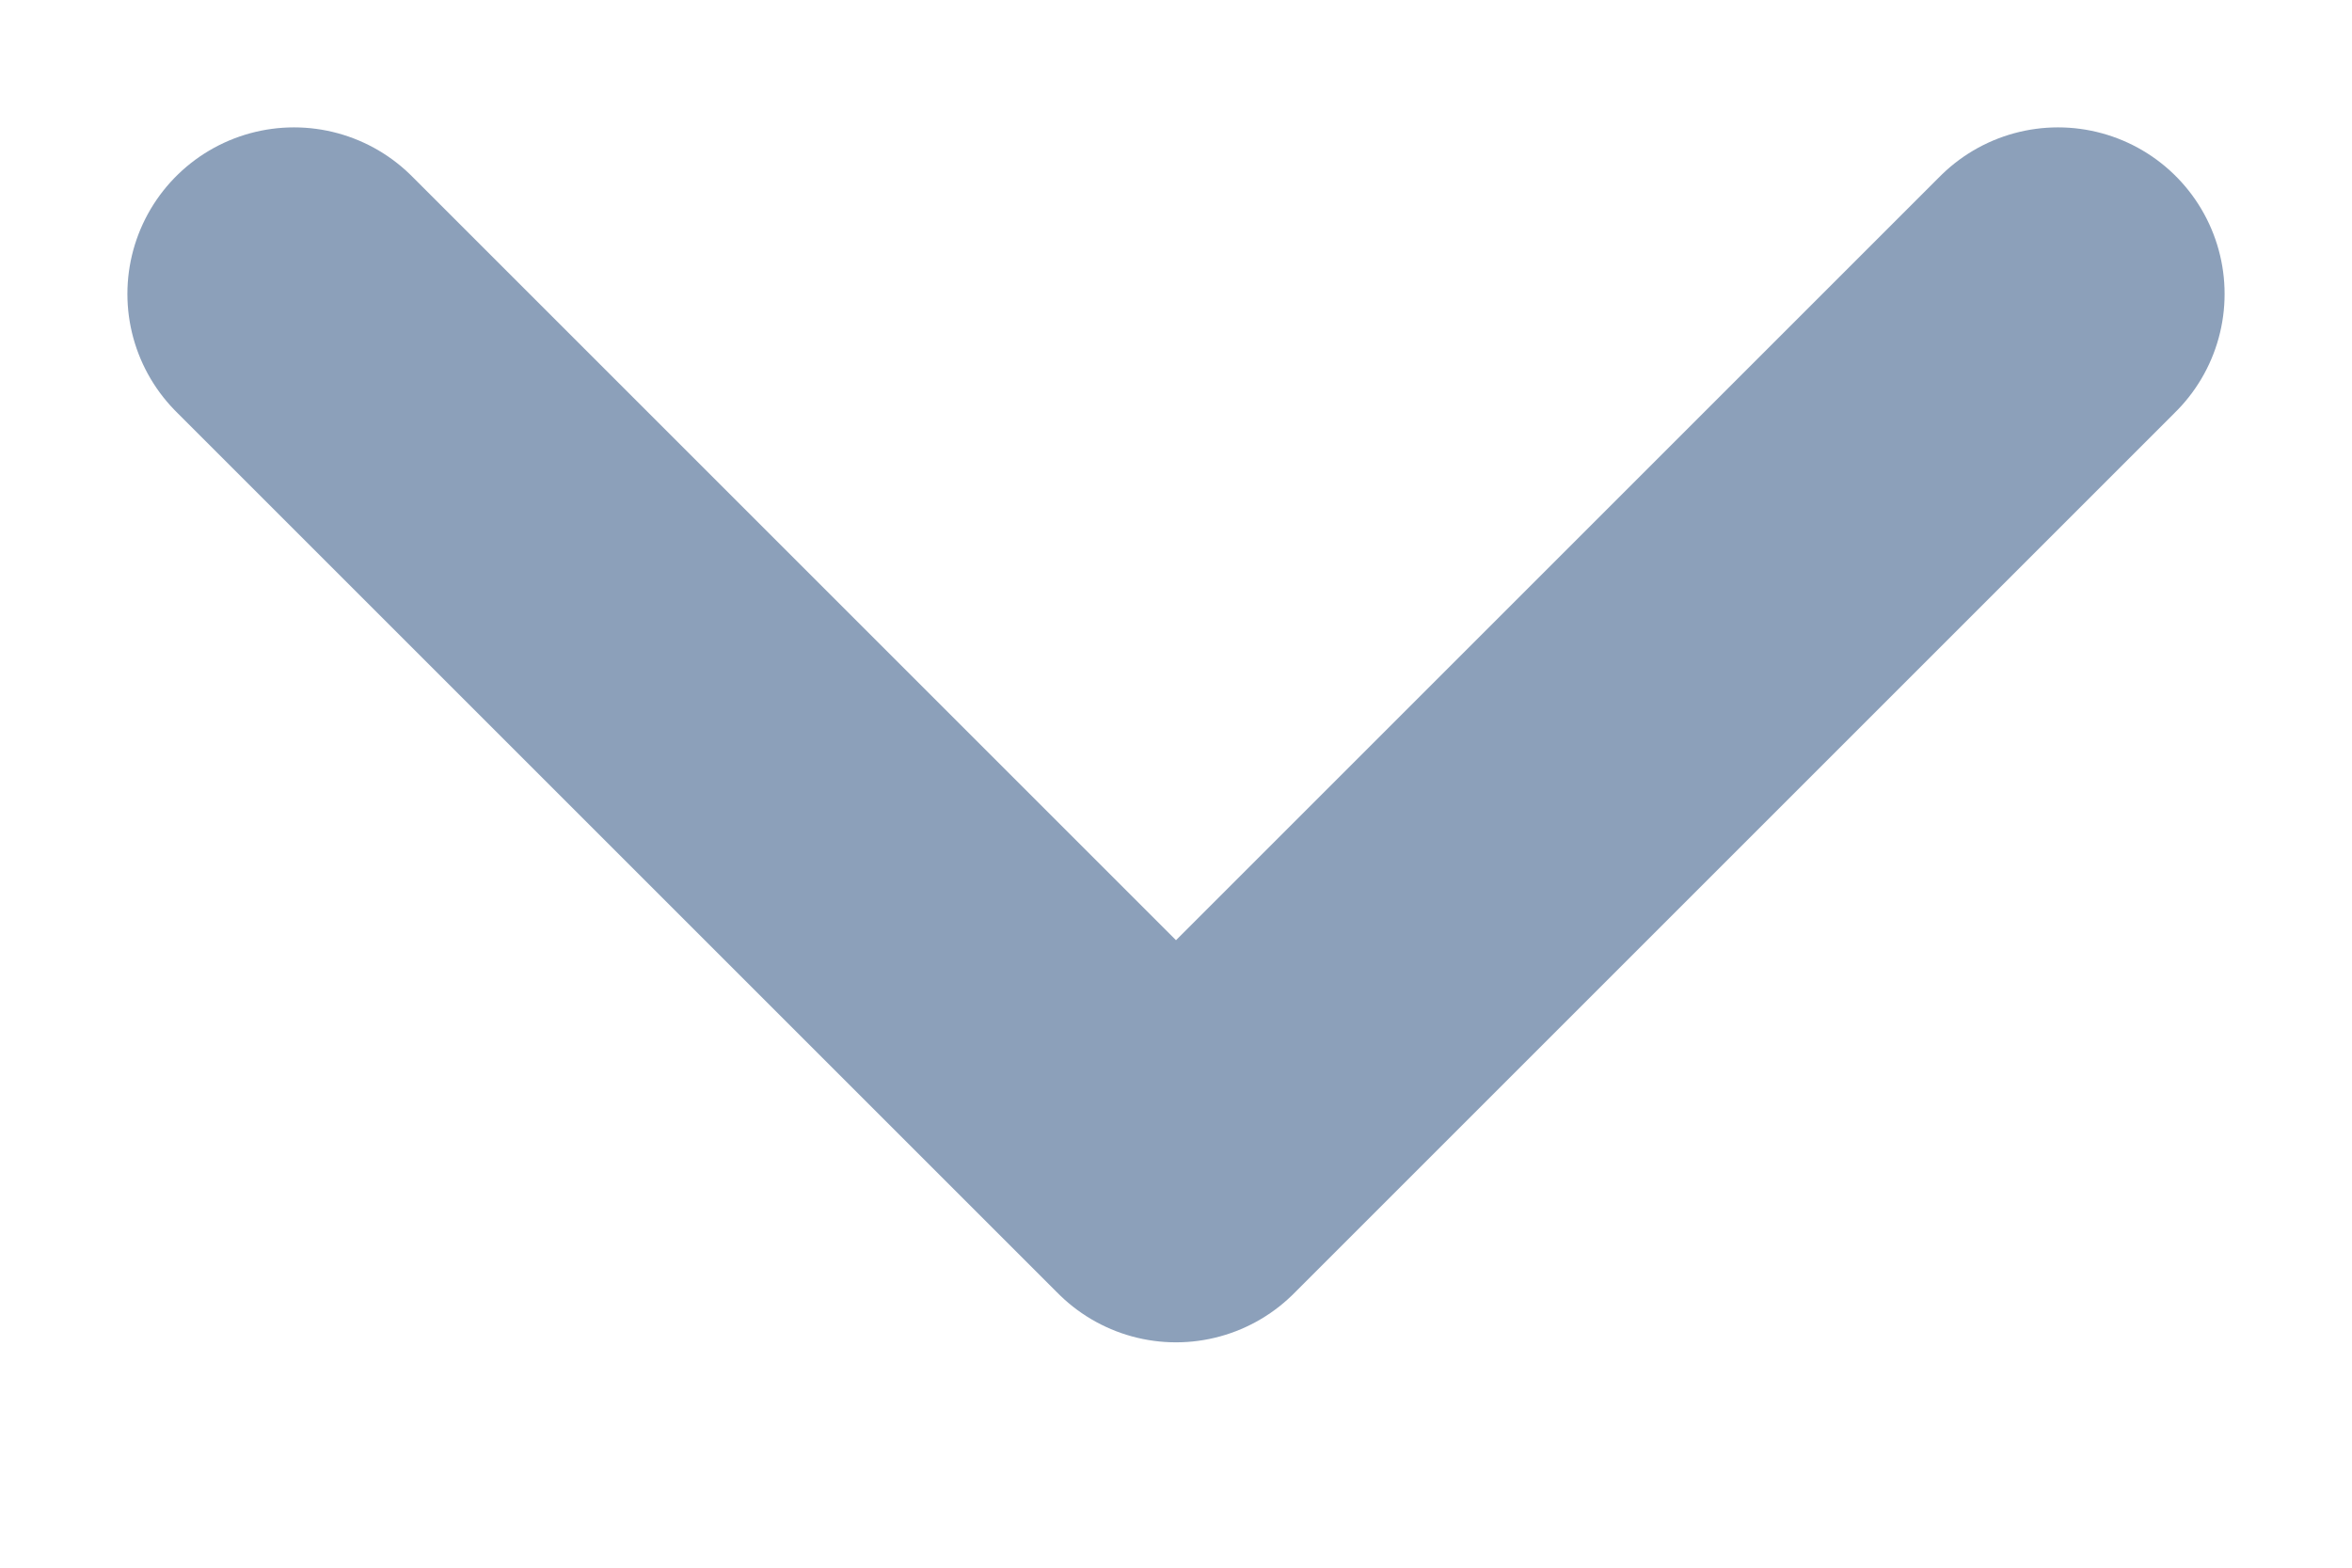
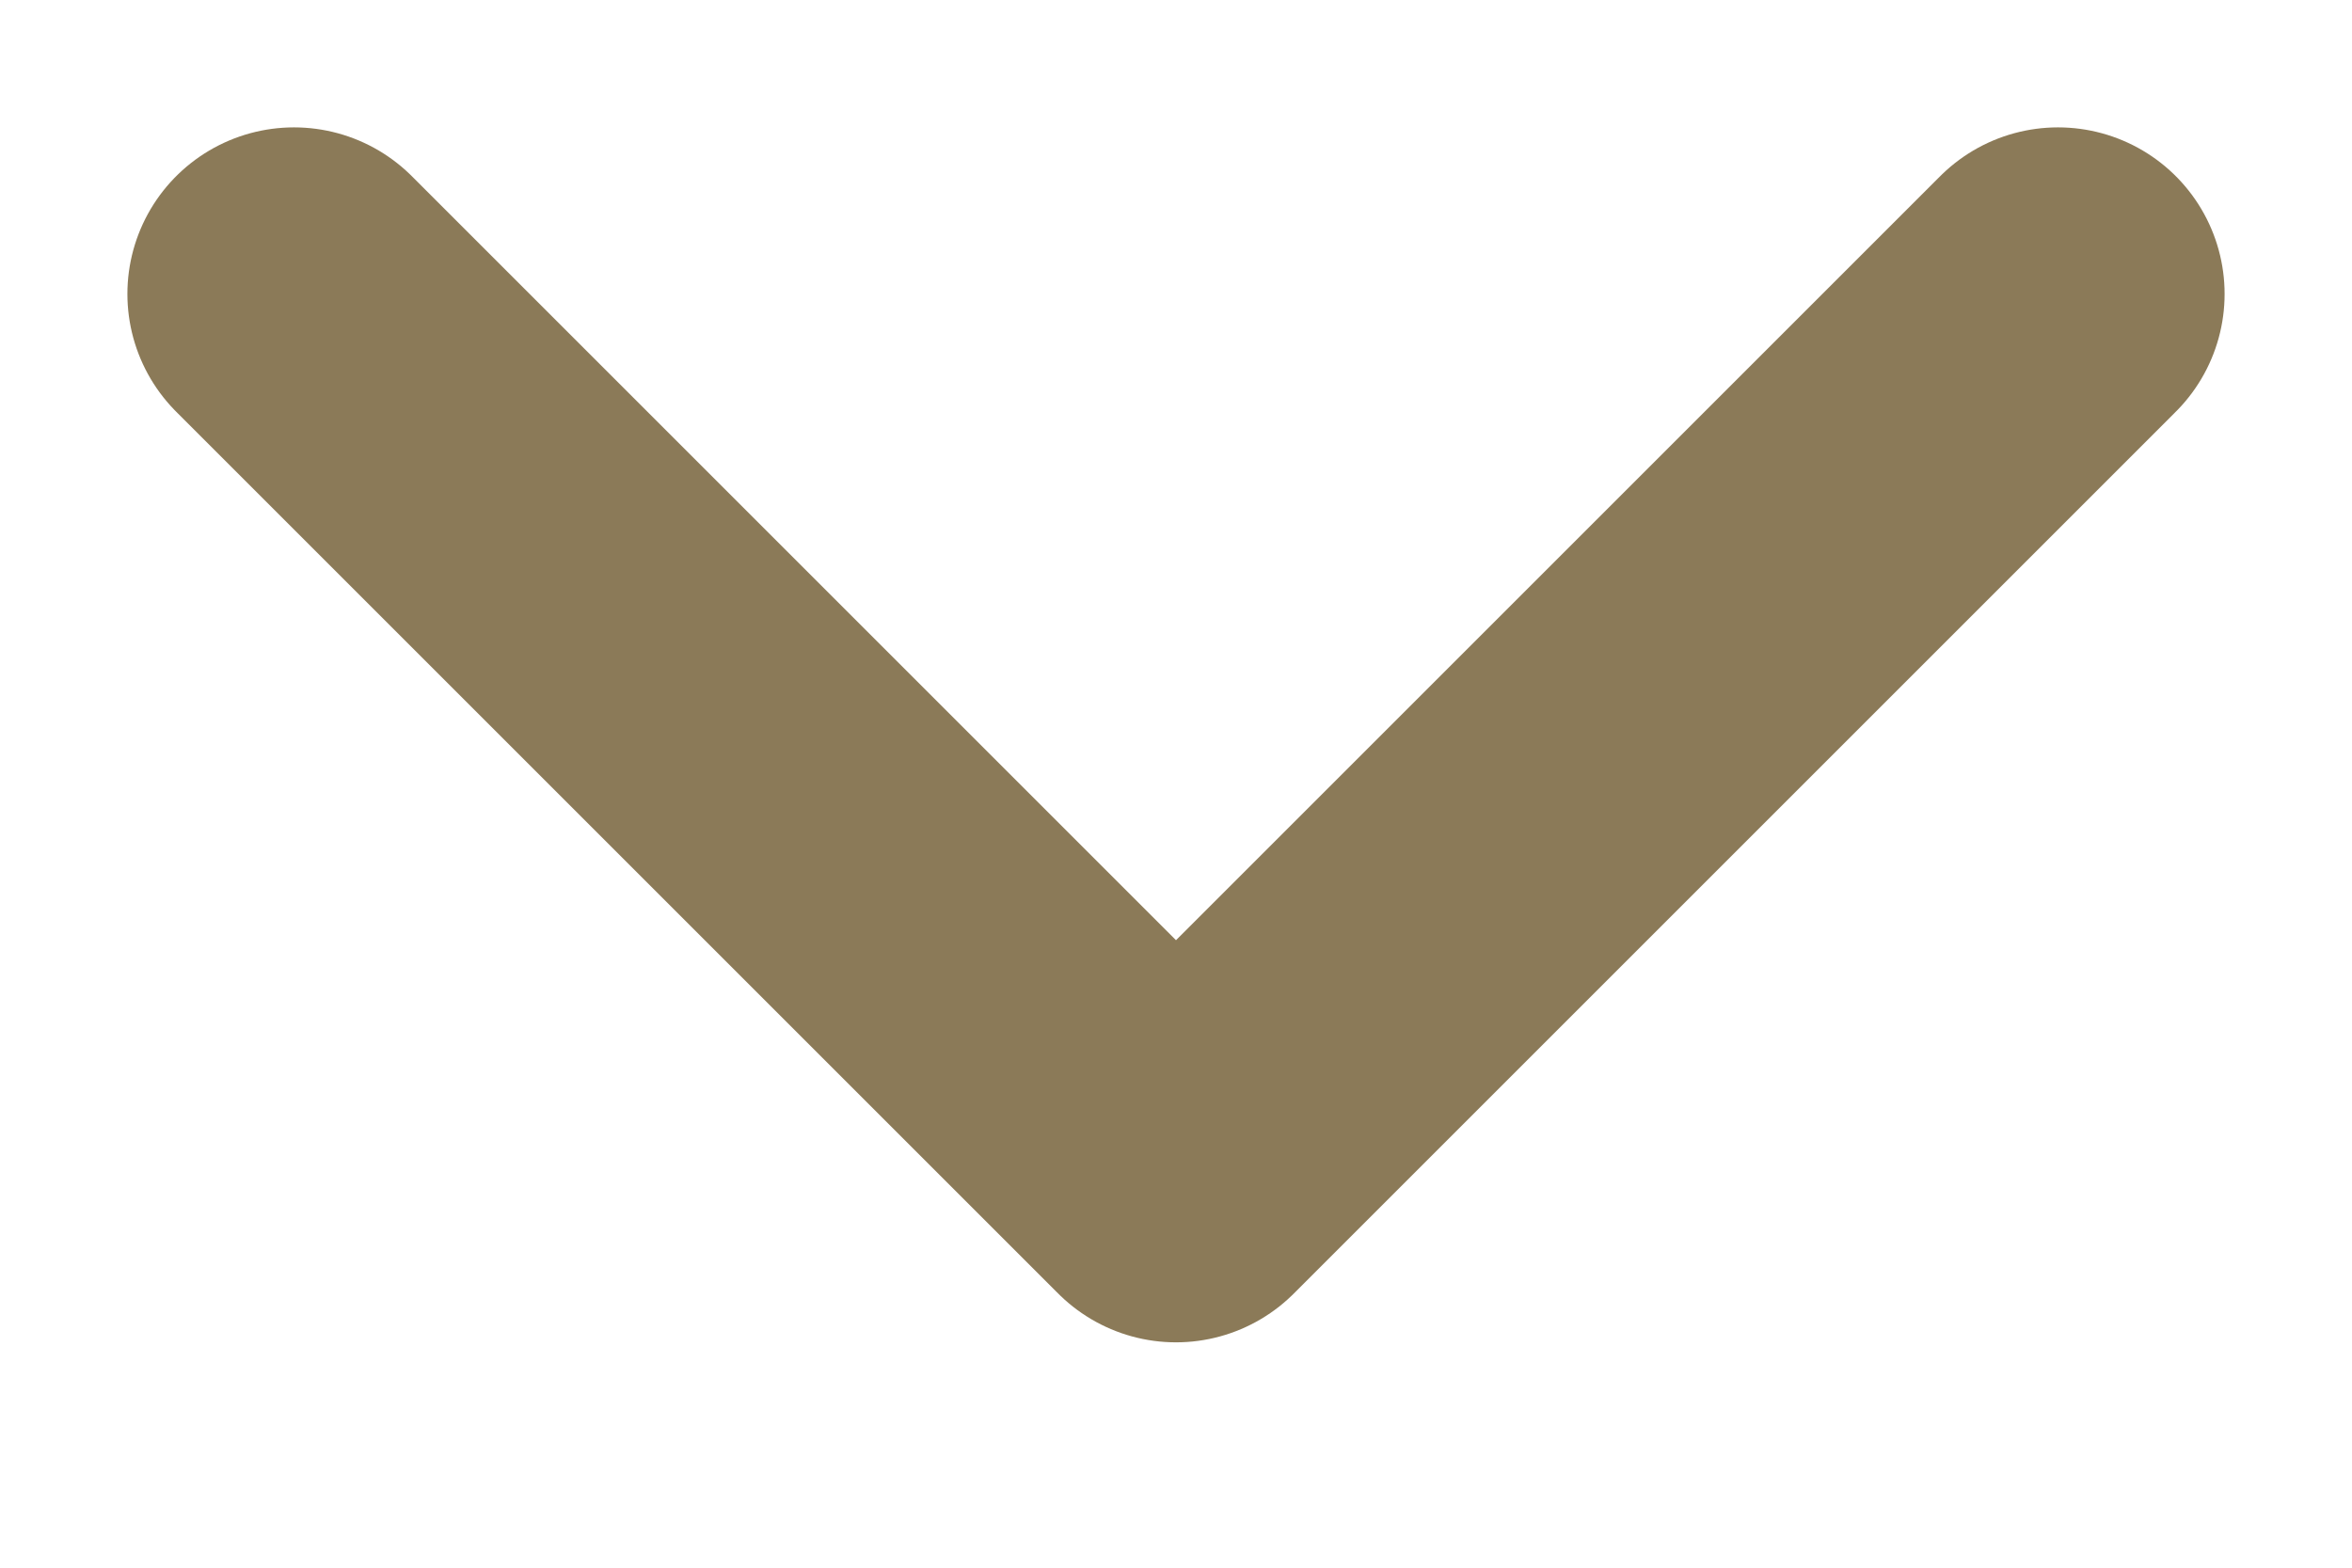
<svg xmlns="http://www.w3.org/2000/svg" width="12" height="8" viewBox="0 0 12 8">
-   <path d="M1.5 1.5 6 6l4.5-4.5" fill="none" stroke="#8ca0ba" stroke-width="1.7" stroke-linecap="round" stroke-linejoin="round" />
+   <path d="M1.5 1.5 6 6l4.5-4.5" fill="none" stroke="#8b7a58" stroke-width="1.7" stroke-linecap="round" stroke-linejoin="round" />
</svg>
